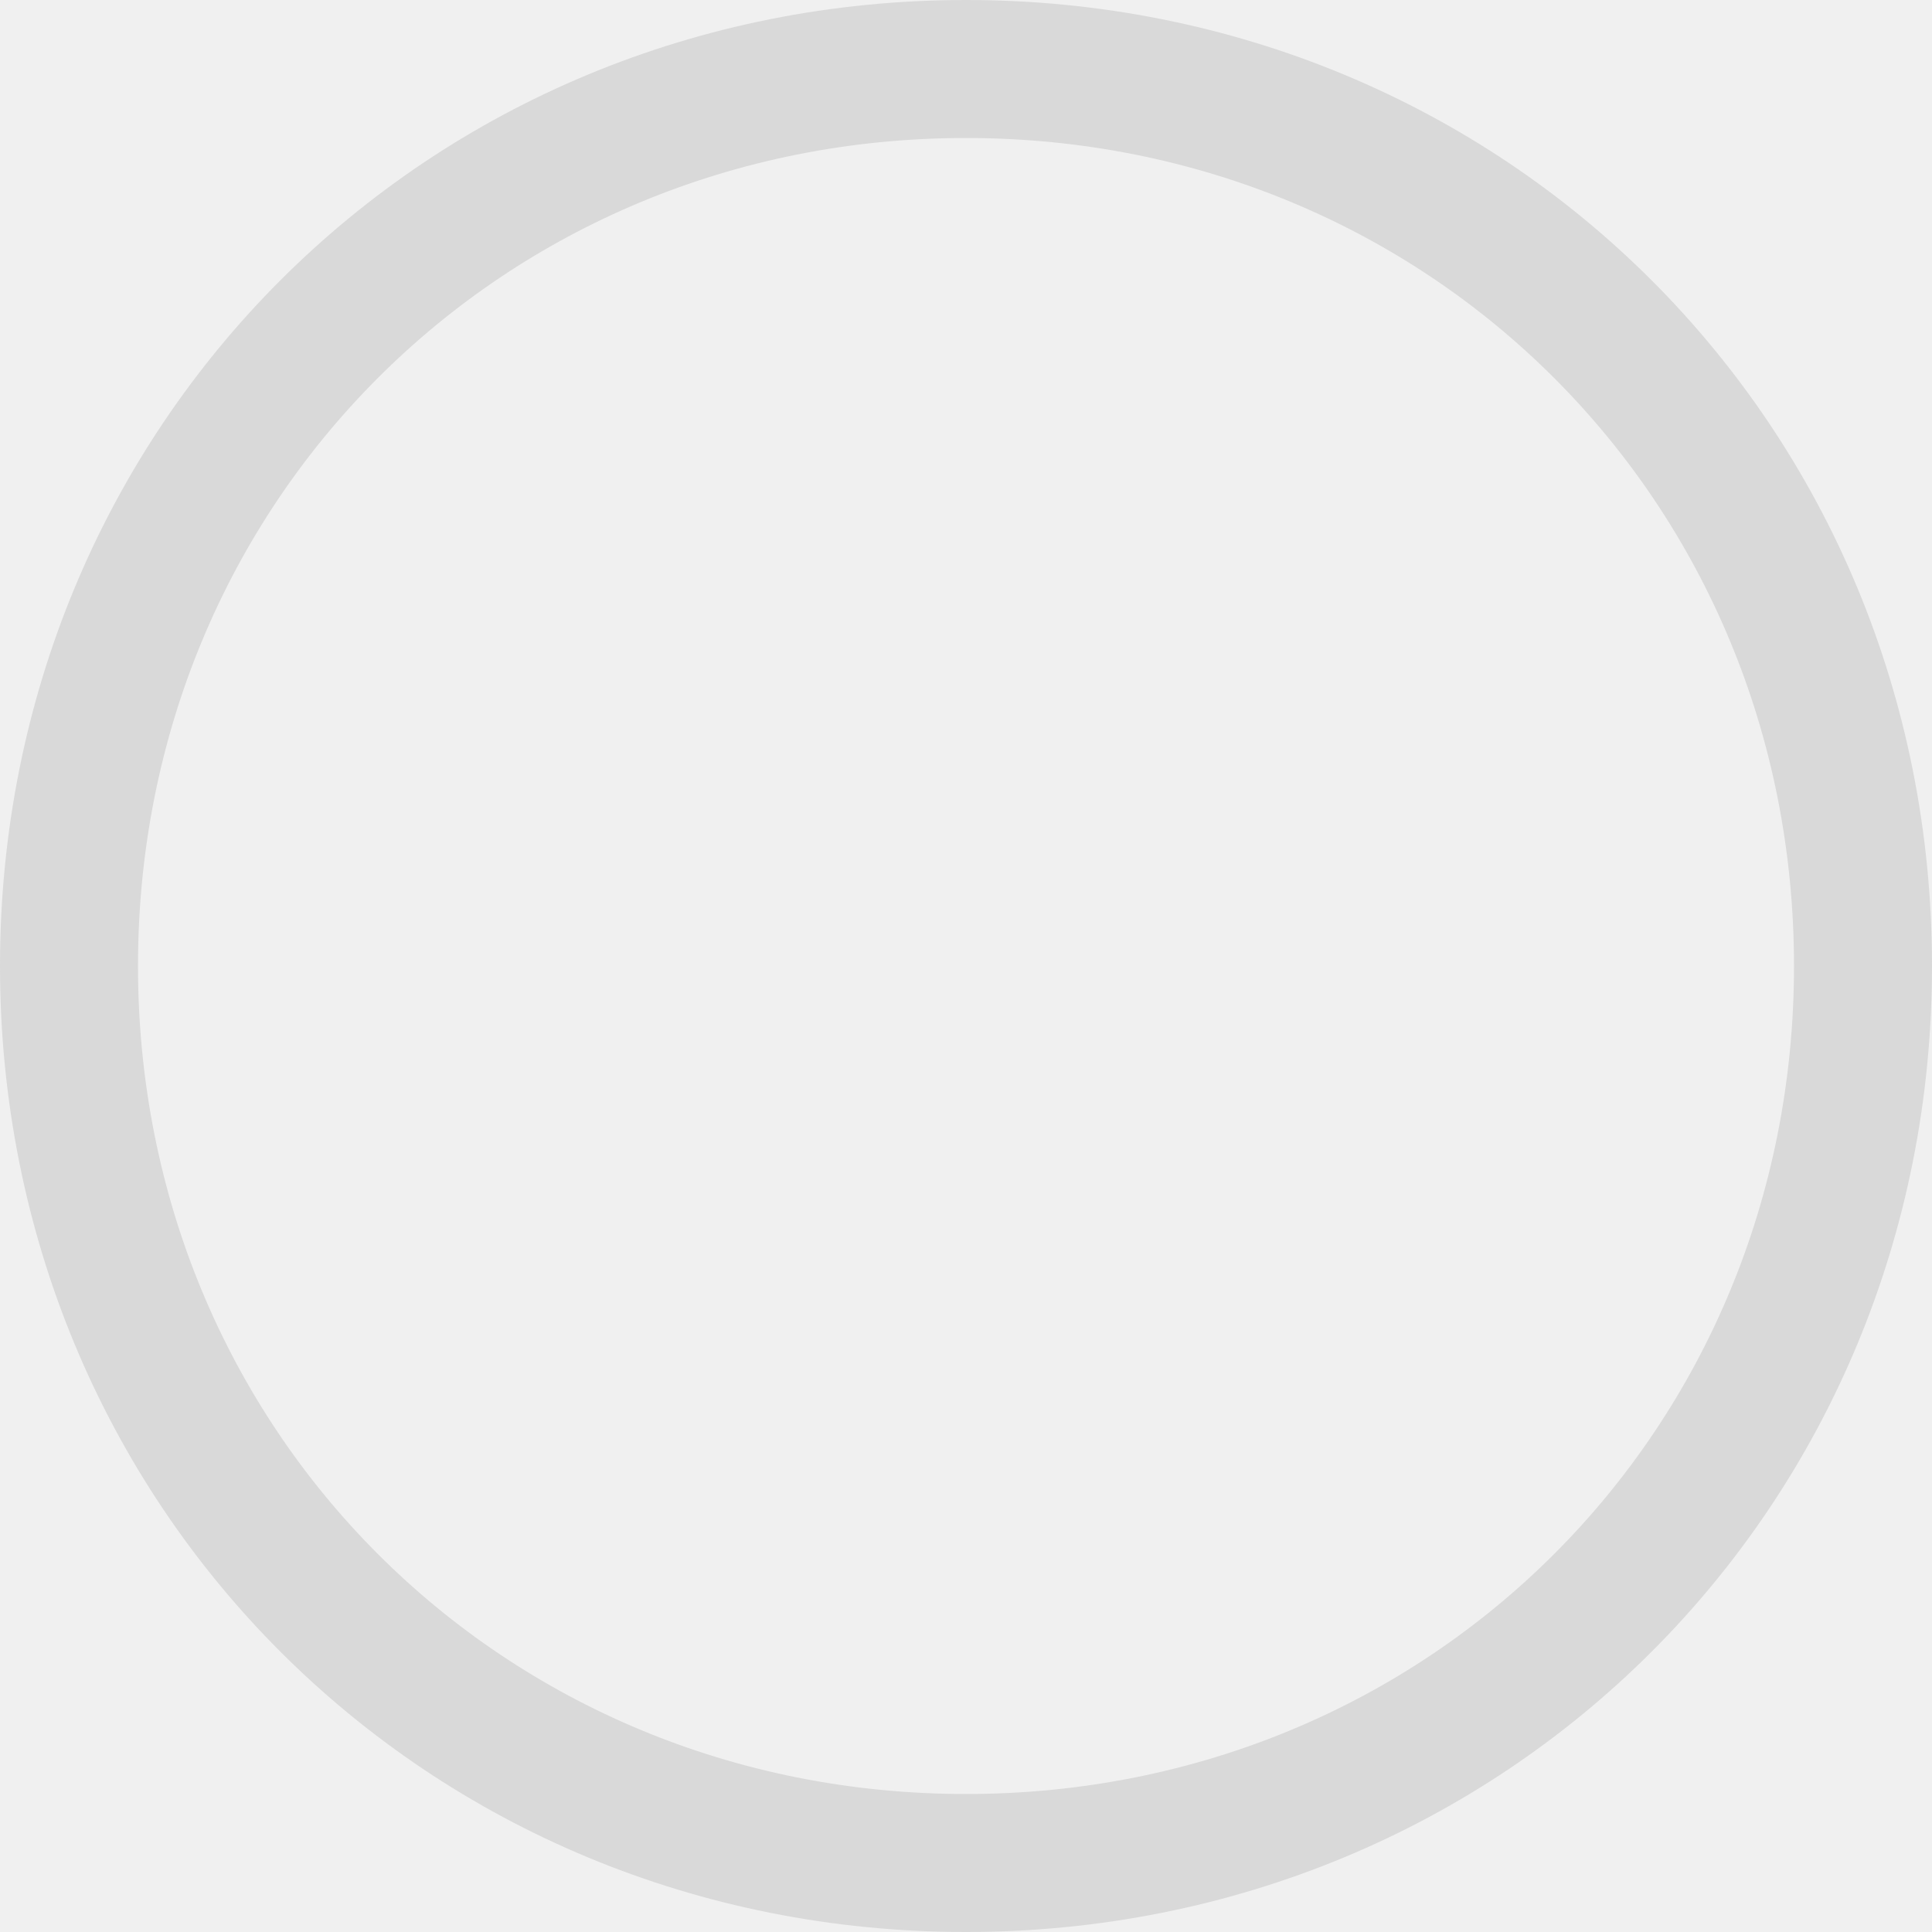
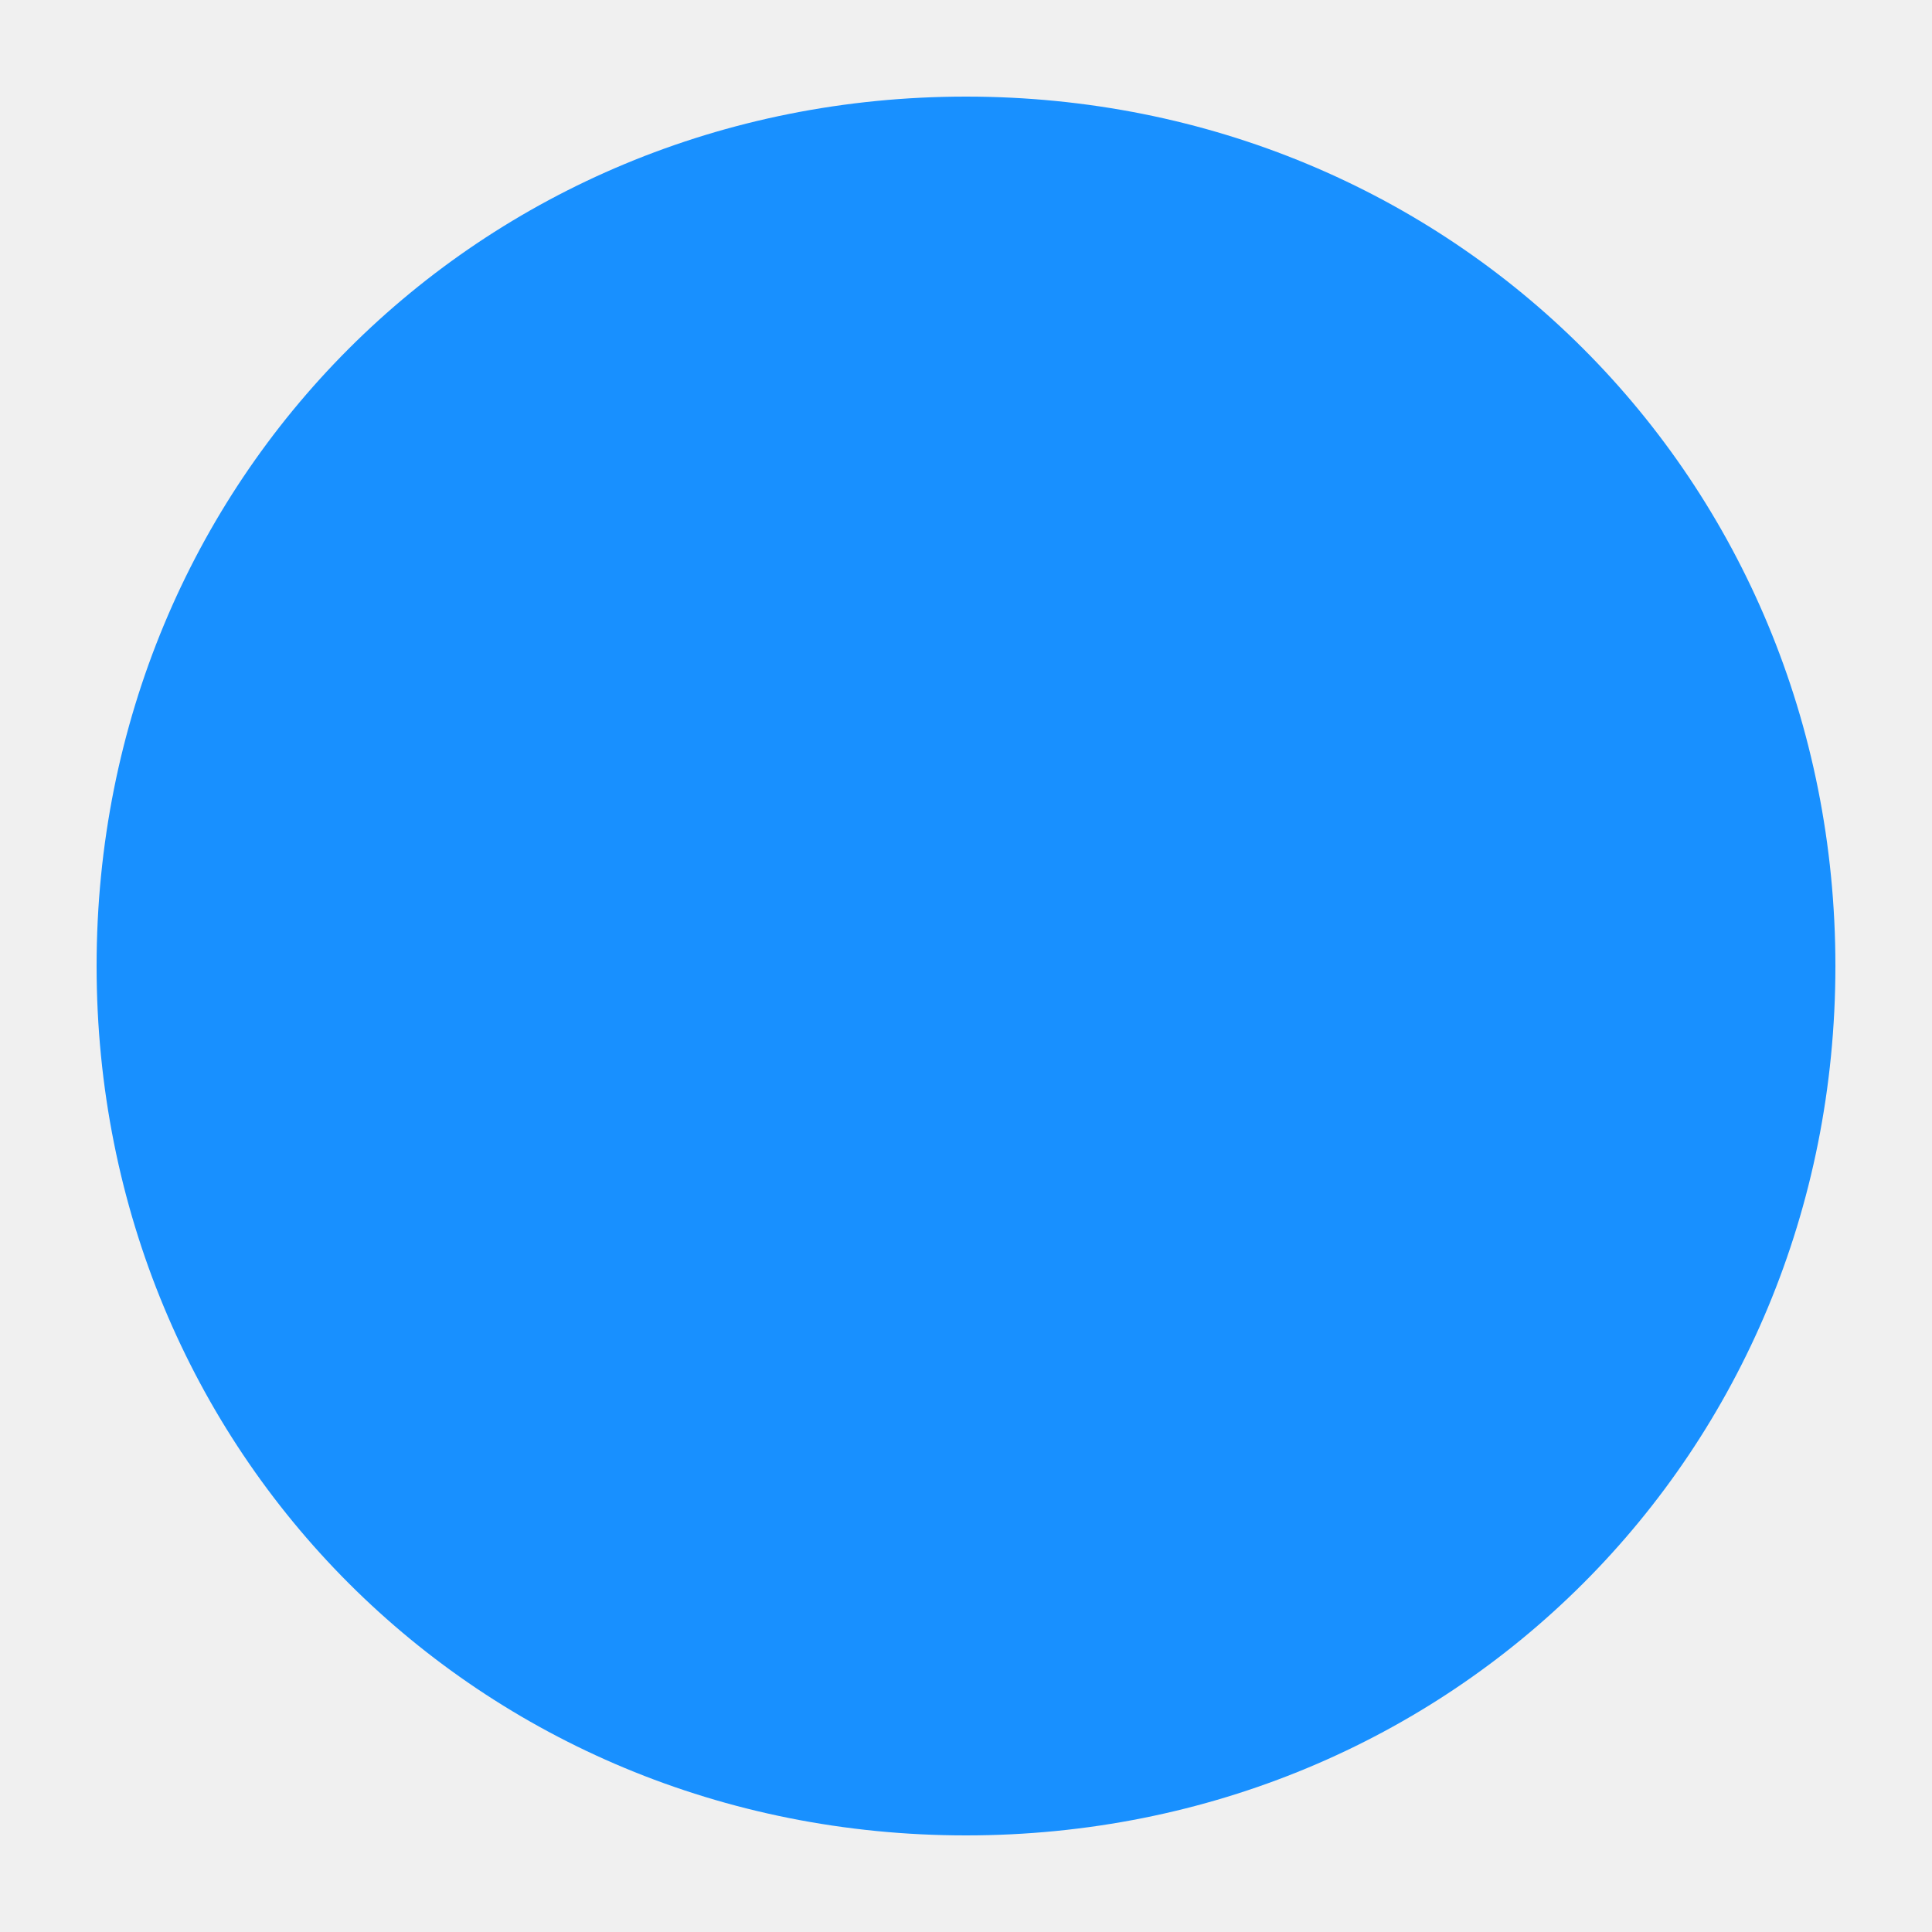
- <svg xmlns="http://www.w3.org/2000/svg" version="1.1" width="14px" height="14px">
-   <g transform="matrix(1 0 0 1 -117 -1319 )">
-     <path d="M 124 1319  C 127.92 1319  131 1322.08  131 1326  C 131 1329.92  127.92 1333  124 1333  C 120.08 1333  117 1329.92  117 1326  C 117 1322.08  120.08 1319  124 1319  Z " fill-rule="nonzero" fill="#ffffff" stroke="none" fill-opacity="0" />
-     <path d="M 124 1319.5  C 127.64 1319.5  130.5 1322.36  130.5 1326  C 130.5 1329.64  127.64 1332.5  124 1332.5  C 120.36 1332.5  117.5 1329.64  117.5 1326  C 117.5 1322.36  120.36 1319.5  124 1319.5  Z " stroke-width="1" stroke="#d9d9d9" fill="none" />
+ <svg xmlns="http://www.w3.org/2000/svg" version="1.1" width="10px" height="10px">
+   <g transform="matrix(1 0 0 1 -323 -1321 )">
+     <path d="M 328 1321.5  C 330.52 1321.5  332.5 1323.48  332.5 1326  C 332.5 1328.52  330.52 1330.5  328 1330.5  C 325.48 1330.5  323.5 1328.52  323.5 1326  C 323.5 1323.48  325.48 1321.5  328 1321.5  Z " fill-rule="nonzero" fill="#1890ff" stroke="none" />
  </g>
</svg>
